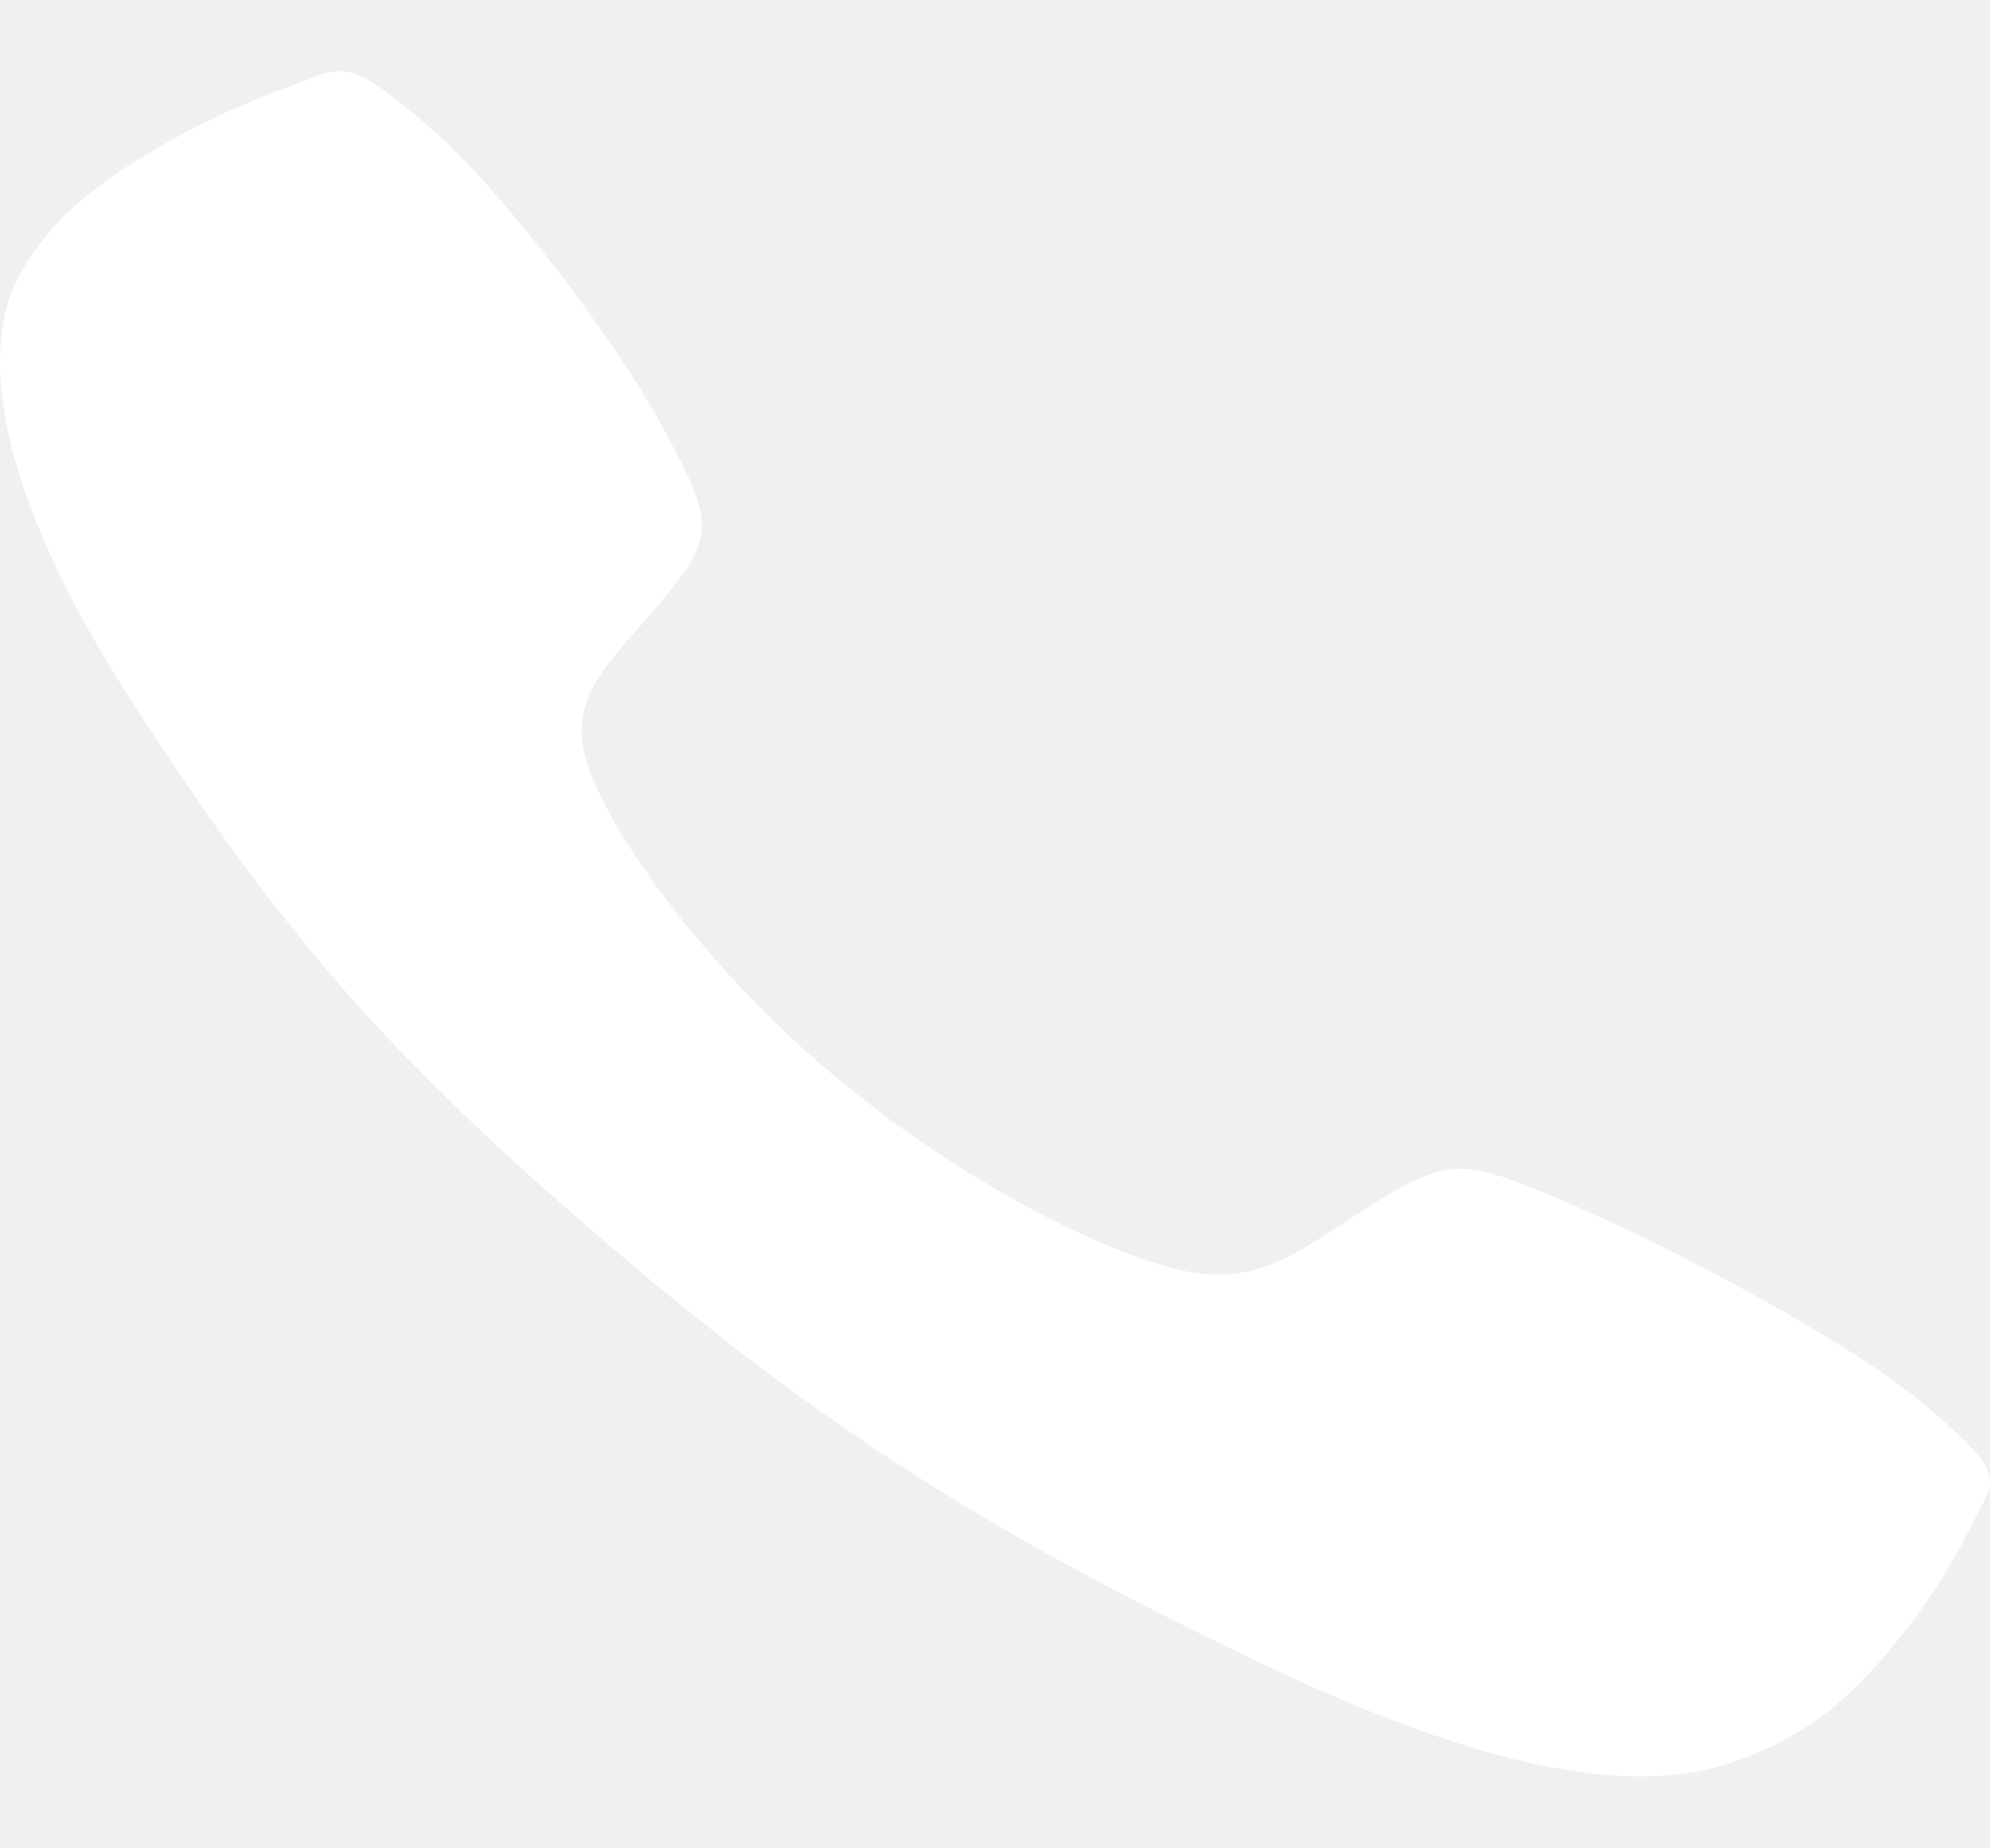
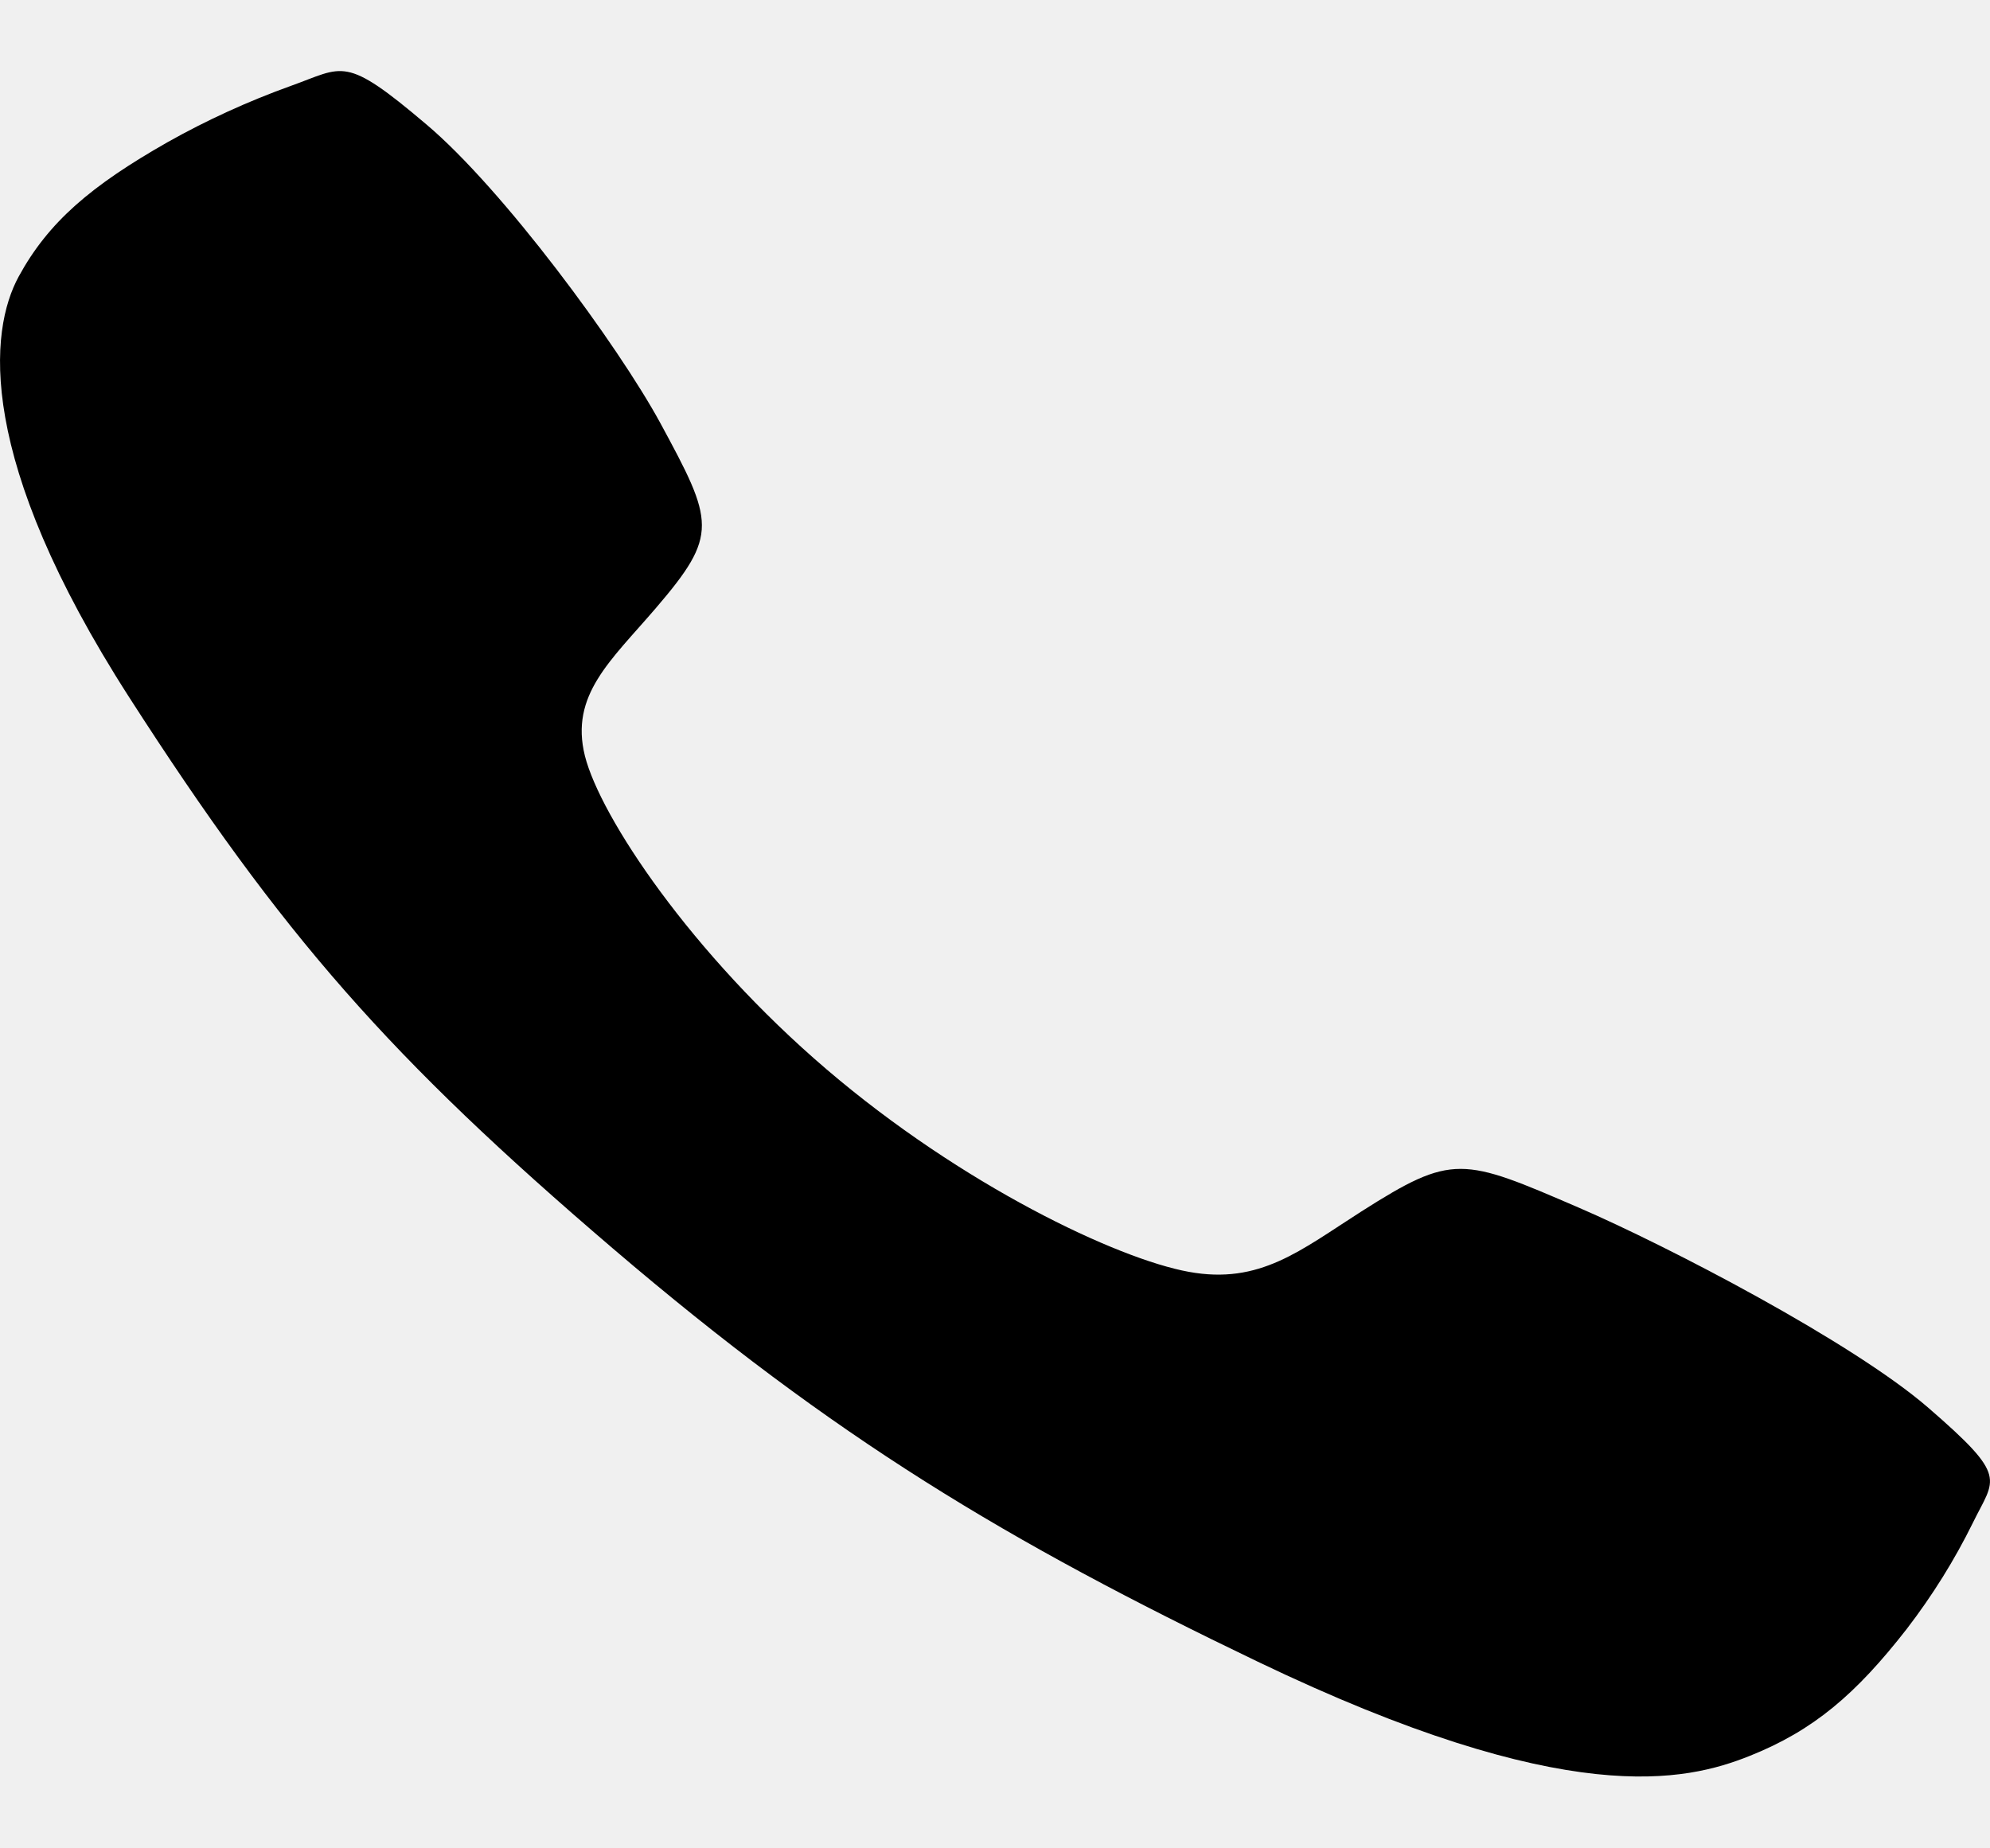
- <svg xmlns="http://www.w3.org/2000/svg" width="14" height="13" viewBox="0 0 14 13" fill="none">
-   <path d="M13.563 9.903C13.029 9.442 11.734 8.768 11.106 8.497C10.288 8.144 10.221 8.115 9.578 8.524C9.15 8.797 8.864 9.041 8.363 8.949C7.861 8.858 6.771 8.341 5.816 7.525C4.861 6.709 4.223 5.747 4.115 5.319C4.008 4.89 4.297 4.649 4.613 4.28C5.058 3.761 5.024 3.675 4.644 2.974C4.347 2.429 3.539 1.33 2.998 0.874C2.42 0.384 2.42 0.471 2.047 0.604C1.744 0.713 1.453 0.846 1.178 1.001C0.64 1.307 0.341 1.562 0.132 1.945C-0.077 2.328 -0.171 3.225 0.908 4.905C1.988 6.586 2.745 7.445 4.312 8.785C5.879 10.124 7.085 10.845 8.846 11.691C11.026 12.738 11.862 12.534 12.31 12.355C12.758 12.176 13.056 11.922 13.415 11.461C13.596 11.225 13.751 10.976 13.879 10.716C14.034 10.398 14.135 10.398 13.563 9.903Z" fill="white" />
+ <svg xmlns="http://www.w3.org/2000/svg" width="14" height="13" viewBox="0 0 14 13" fill="currentColor">
+   <path d="M13.563 9.903C13.029 9.442 11.734 8.768 11.106 8.497C10.288 8.144 10.221 8.115 9.578 8.524C9.15 8.797 8.864 9.041 8.363 8.949C7.861 8.858 6.771 8.341 5.816 7.525C4.861 6.709 4.223 5.747 4.115 5.319C4.008 4.89 4.297 4.649 4.613 4.28C5.058 3.761 5.024 3.675 4.644 2.974C4.347 2.429 3.539 1.33 2.998 0.874C2.42 0.384 2.42 0.471 2.047 0.604C1.744 0.713 1.453 0.846 1.178 1.001C0.64 1.307 0.341 1.562 0.132 1.945C-0.077 2.328 -0.171 3.225 0.908 4.905C1.988 6.586 2.745 7.445 4.312 8.785C5.879 10.124 7.085 10.845 8.846 11.691C11.026 12.738 11.862 12.534 12.31 12.355C12.758 12.176 13.056 11.922 13.415 11.461C13.596 11.225 13.751 10.976 13.879 10.716C14.034 10.398 14.135 10.398 13.563 9.903Z" fill="currentColor" />
</svg>
